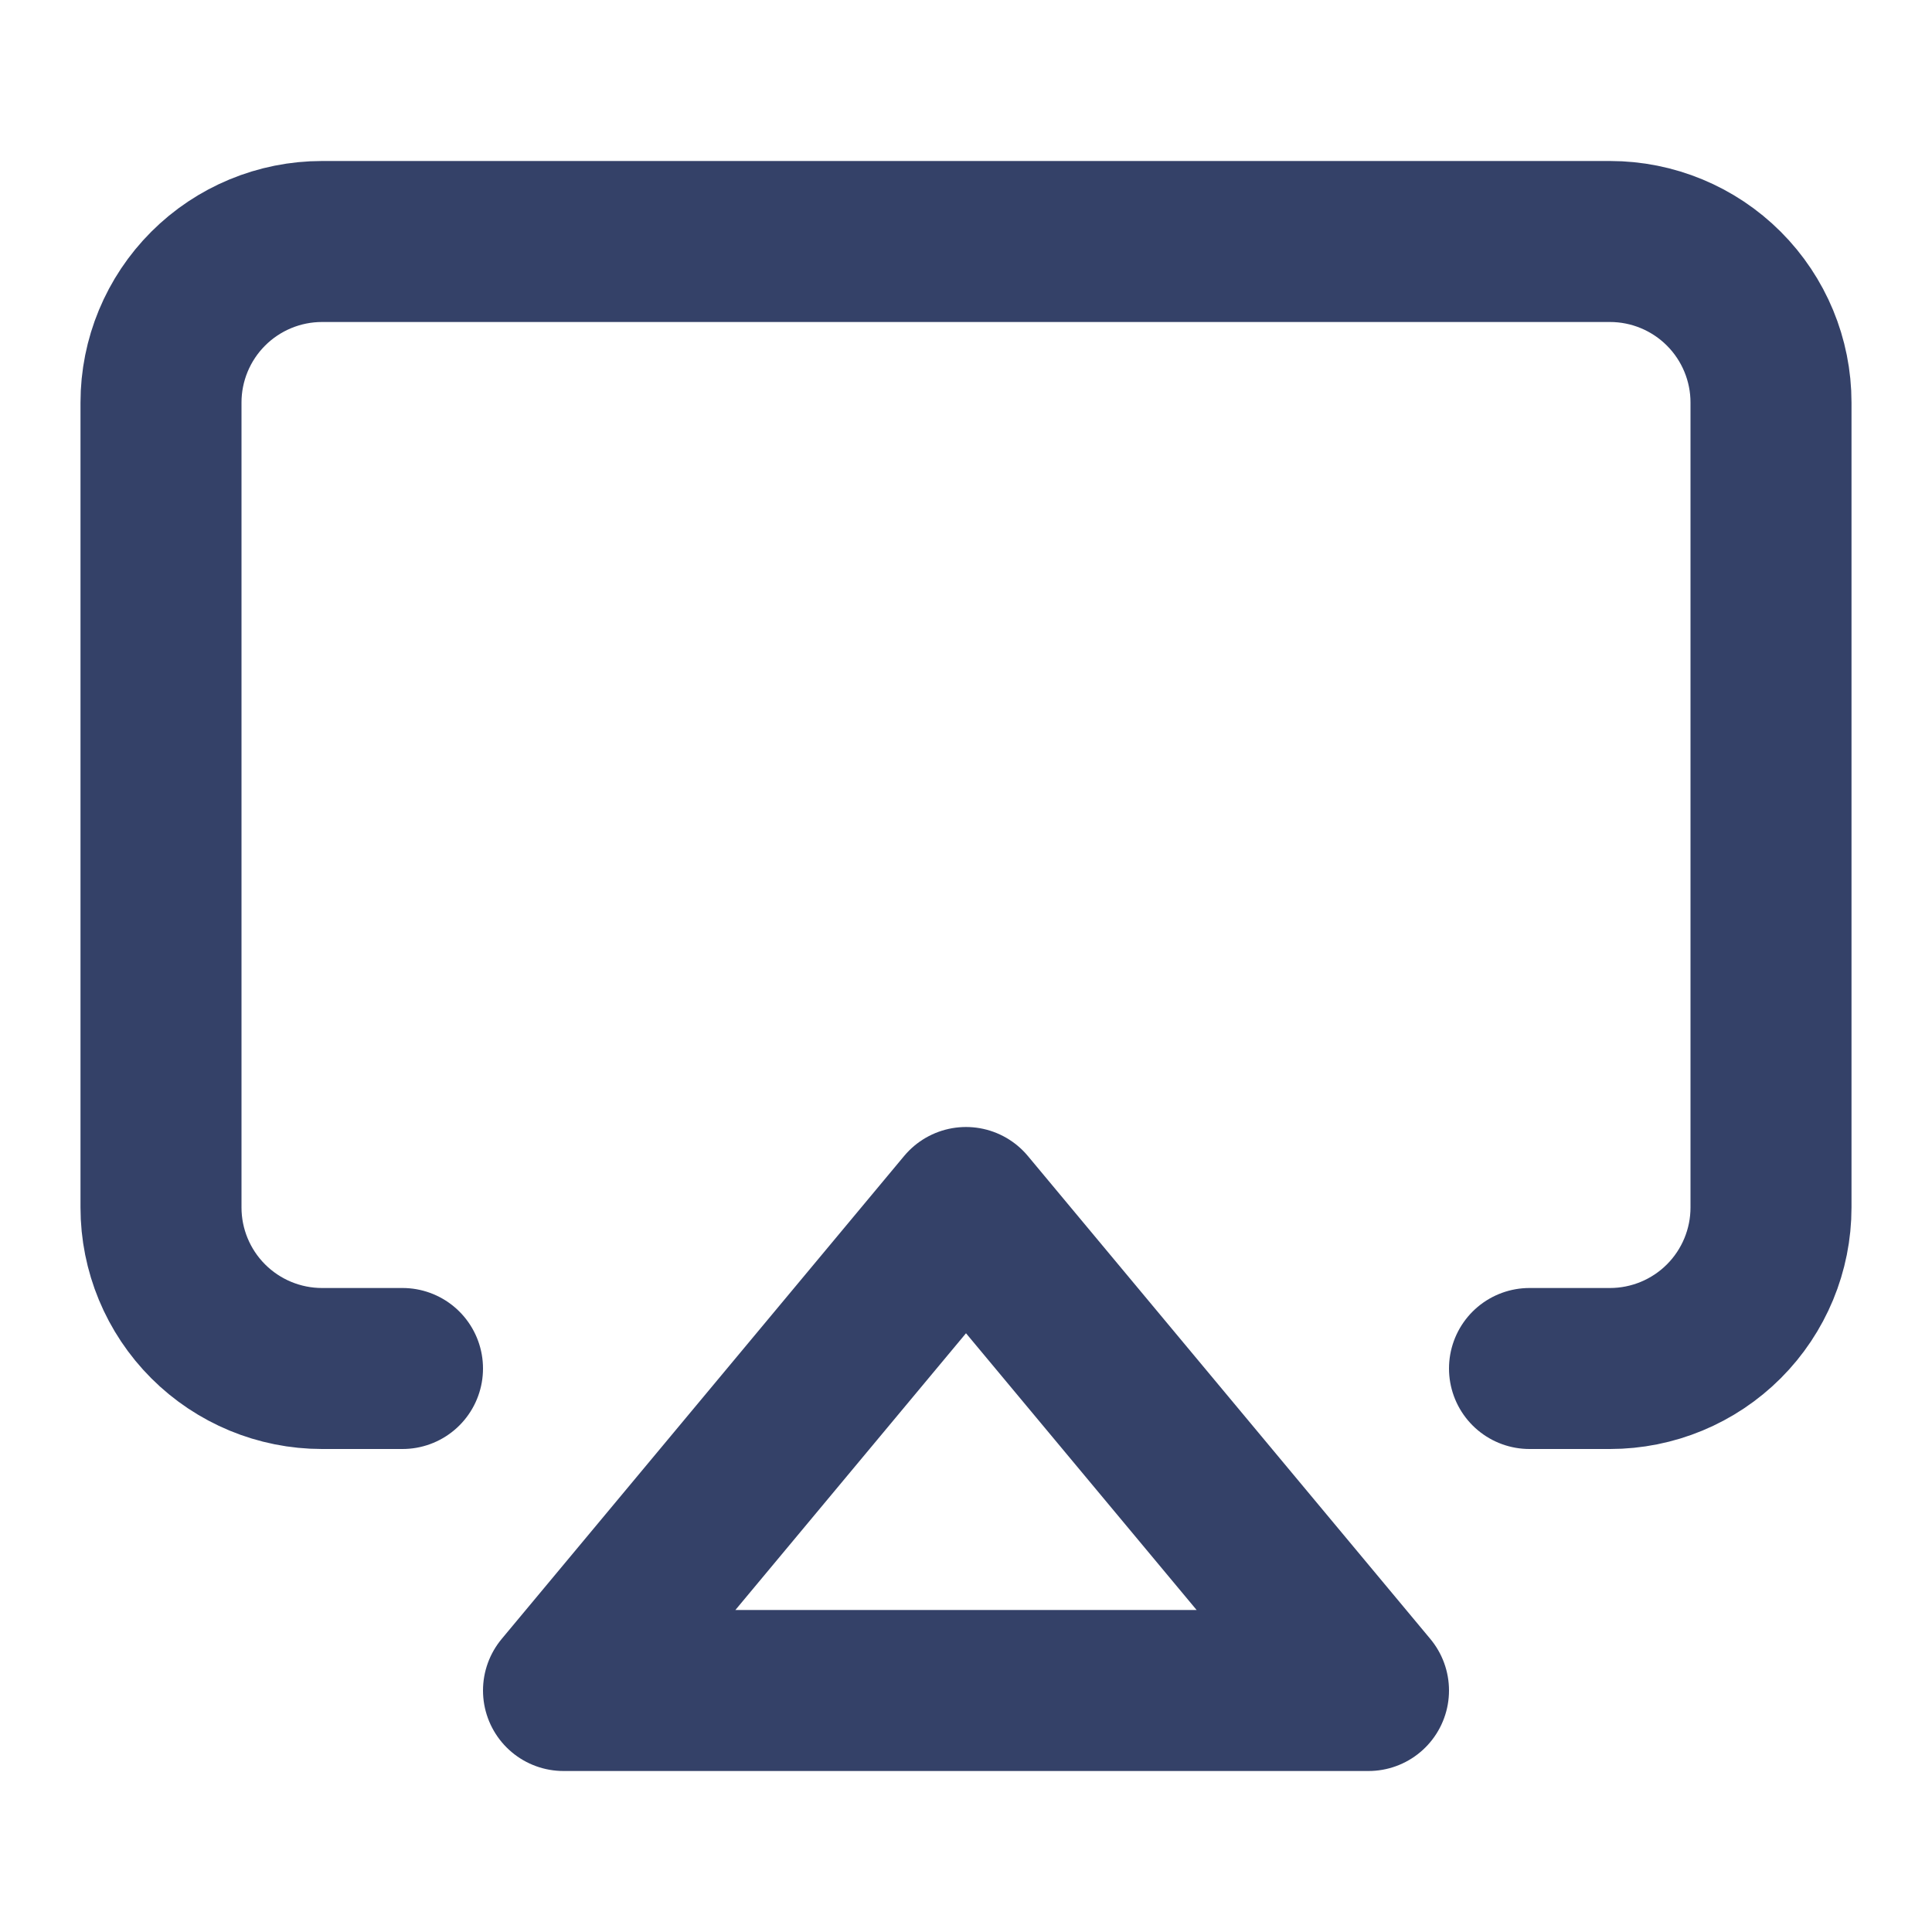
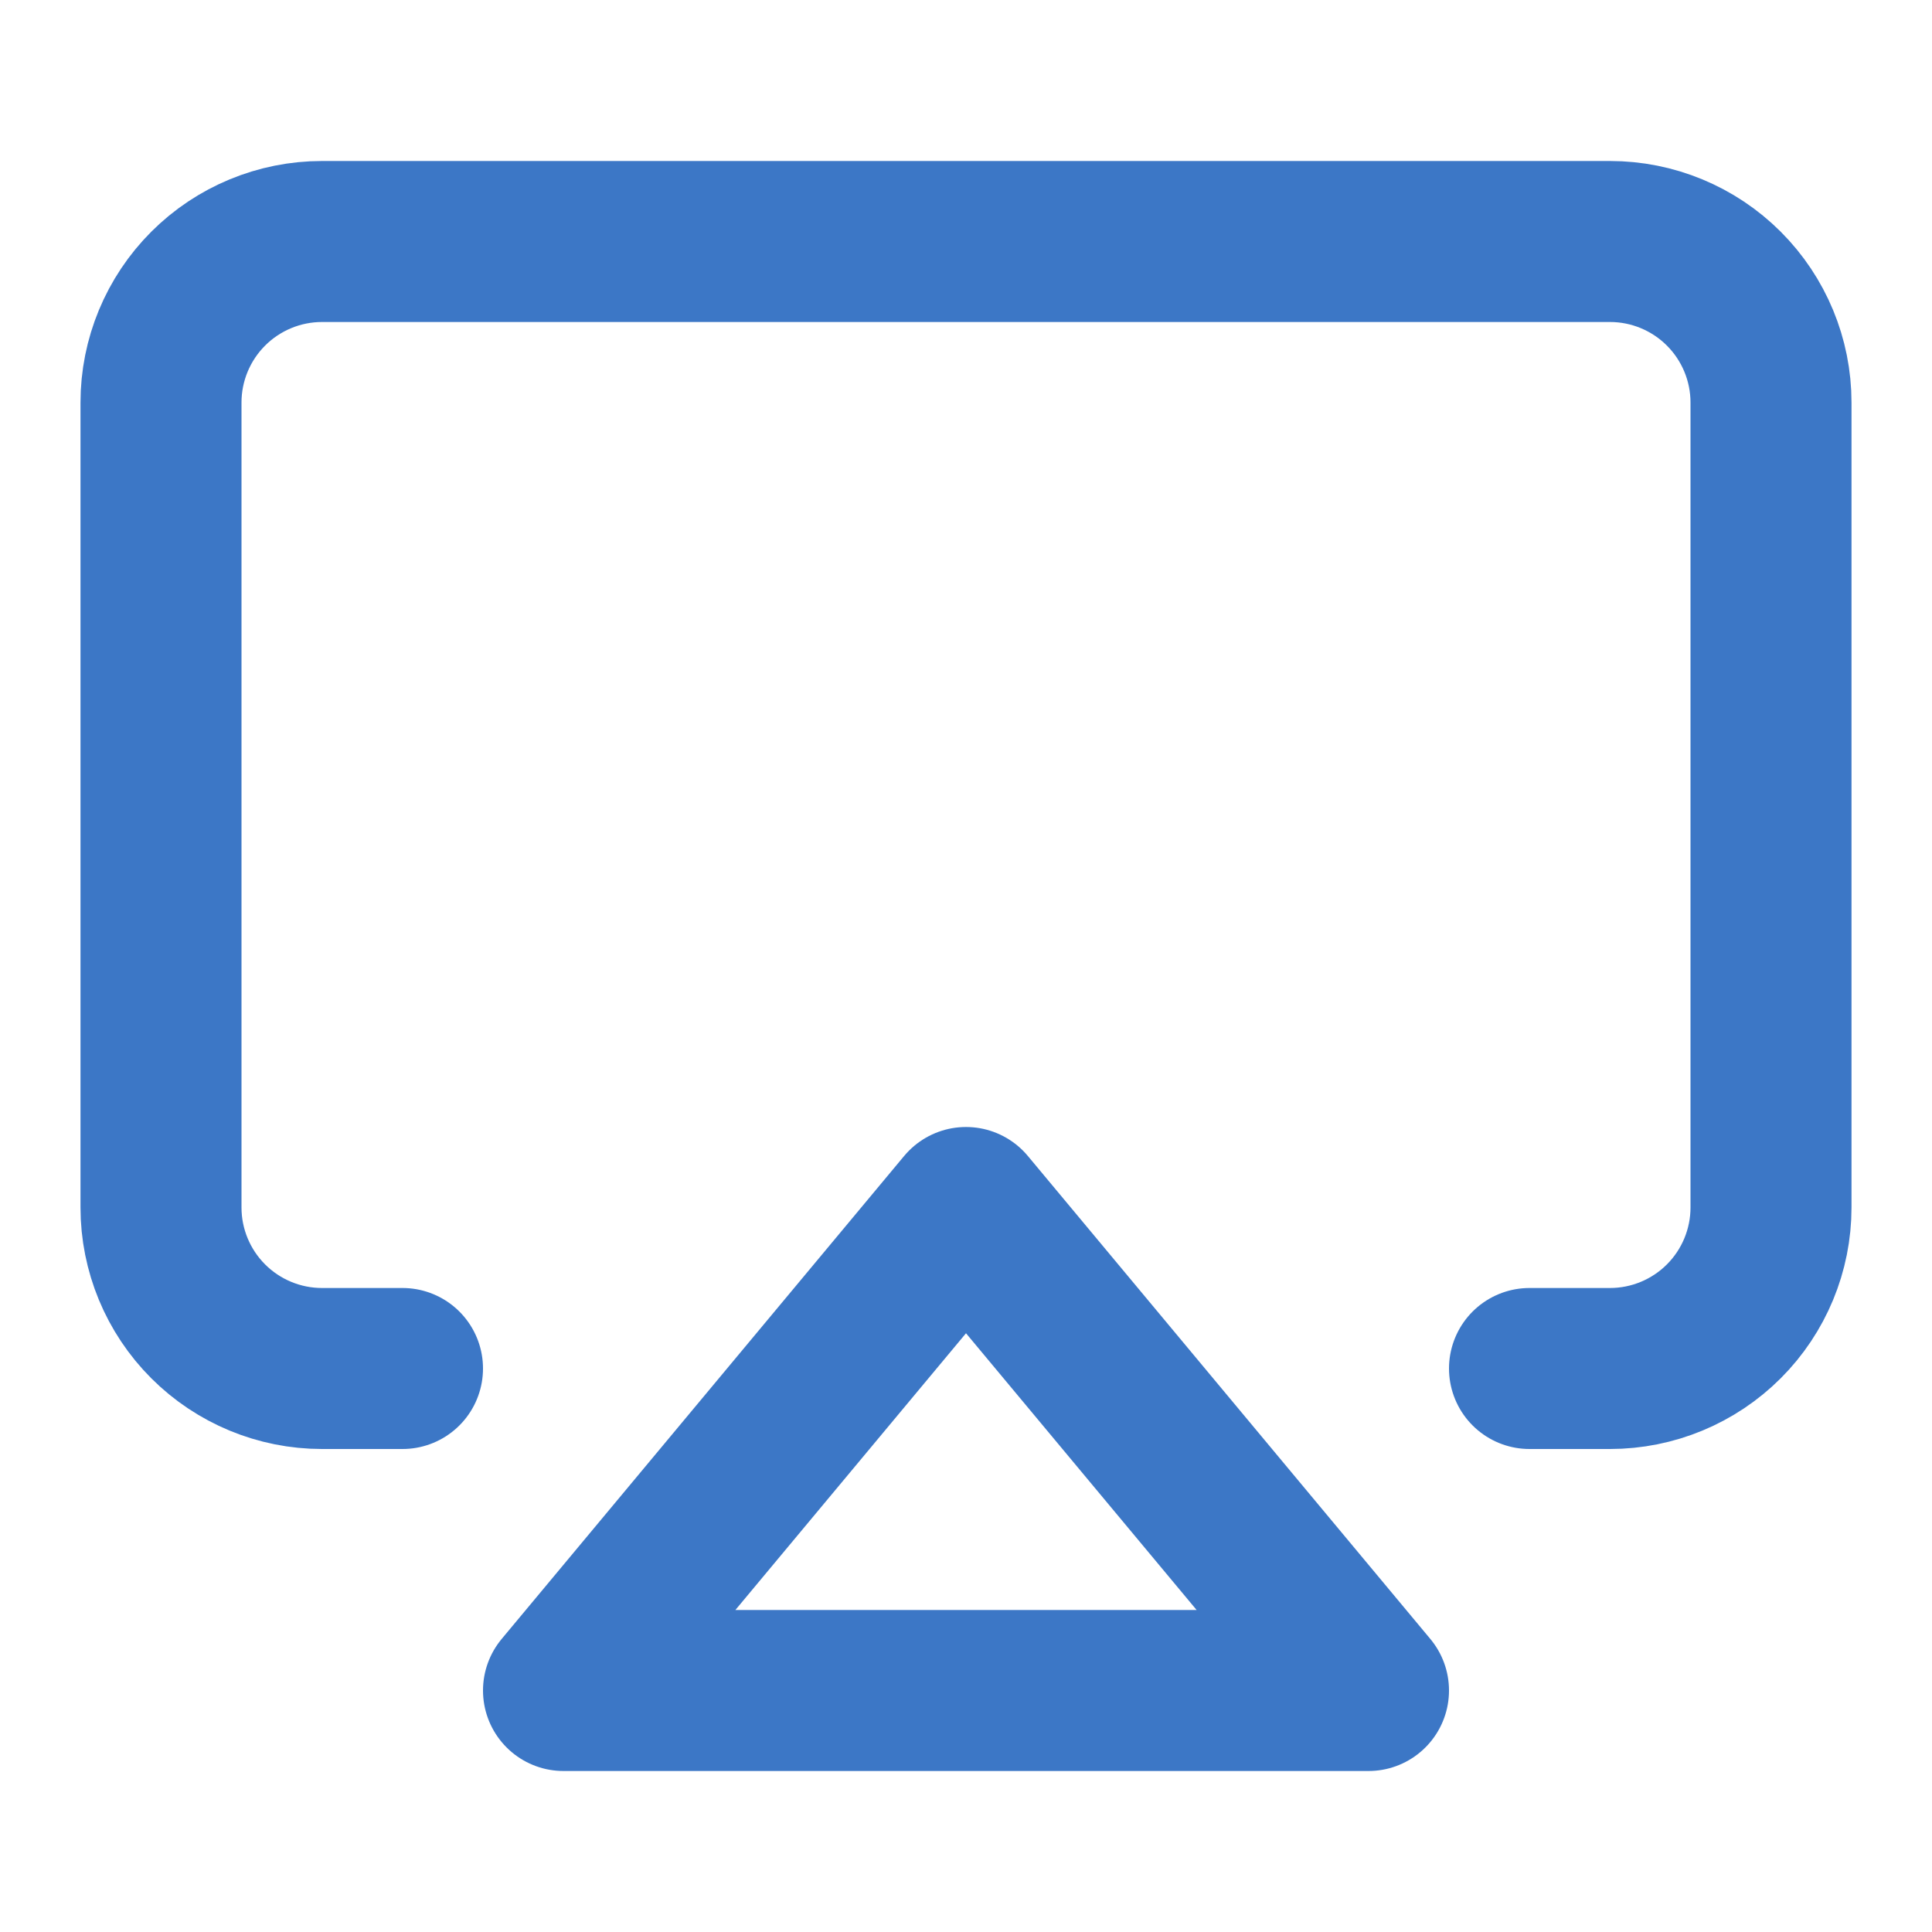
<svg xmlns="http://www.w3.org/2000/svg" width="24" height="24" viewBox="0 0 24 24" fill="none">
-   <path d="M5 17H4C3.47 17 2.961 16.789 2.586 16.414C2.211 16.039 2 15.53 2 15V5C2 4.47 2.211 3.961 2.586 3.586C2.961 3.211 3.47 3 4 3H20C20.53 3 21.039 3.211 21.414 3.586C21.789 3.961 22 4.47 22 5V15C22 15.53 21.789 16.039 21.414 16.414C21.039 16.789 20.53 17 20 17H19" stroke="#344168" stroke-width="2" stroke-linecap="round" stroke-linejoin="round" />
-   <path d="M12 15L17 21H7L12 15Z" stroke="#344168" stroke-width="2" stroke-linecap="round" stroke-linejoin="round" />
+   <path d="M5 17H4C3.47 17 2.961 16.789 2.586 16.414C2.211 16.039 2 15.53 2 15V5C2 4.47 2.211 3.961 2.586 3.586C2.961 3.211 3.47 3 4 3H20C20.53 3 21.039 3.211 21.414 3.586C21.789 3.961 22 4.47 22 5V15C22 15.53 21.789 16.039 21.414 16.414C21.039 16.789 20.53 17 20 17H19" stroke="#3C77C6" stroke-width="2" stroke-linecap="round" stroke-linejoin="round" />
+   <path d="M12 15L17 21H7L12 15Z" stroke="#3C77C6" stroke-width="2" stroke-linecap="round" stroke-linejoin="round" />
</svg>
